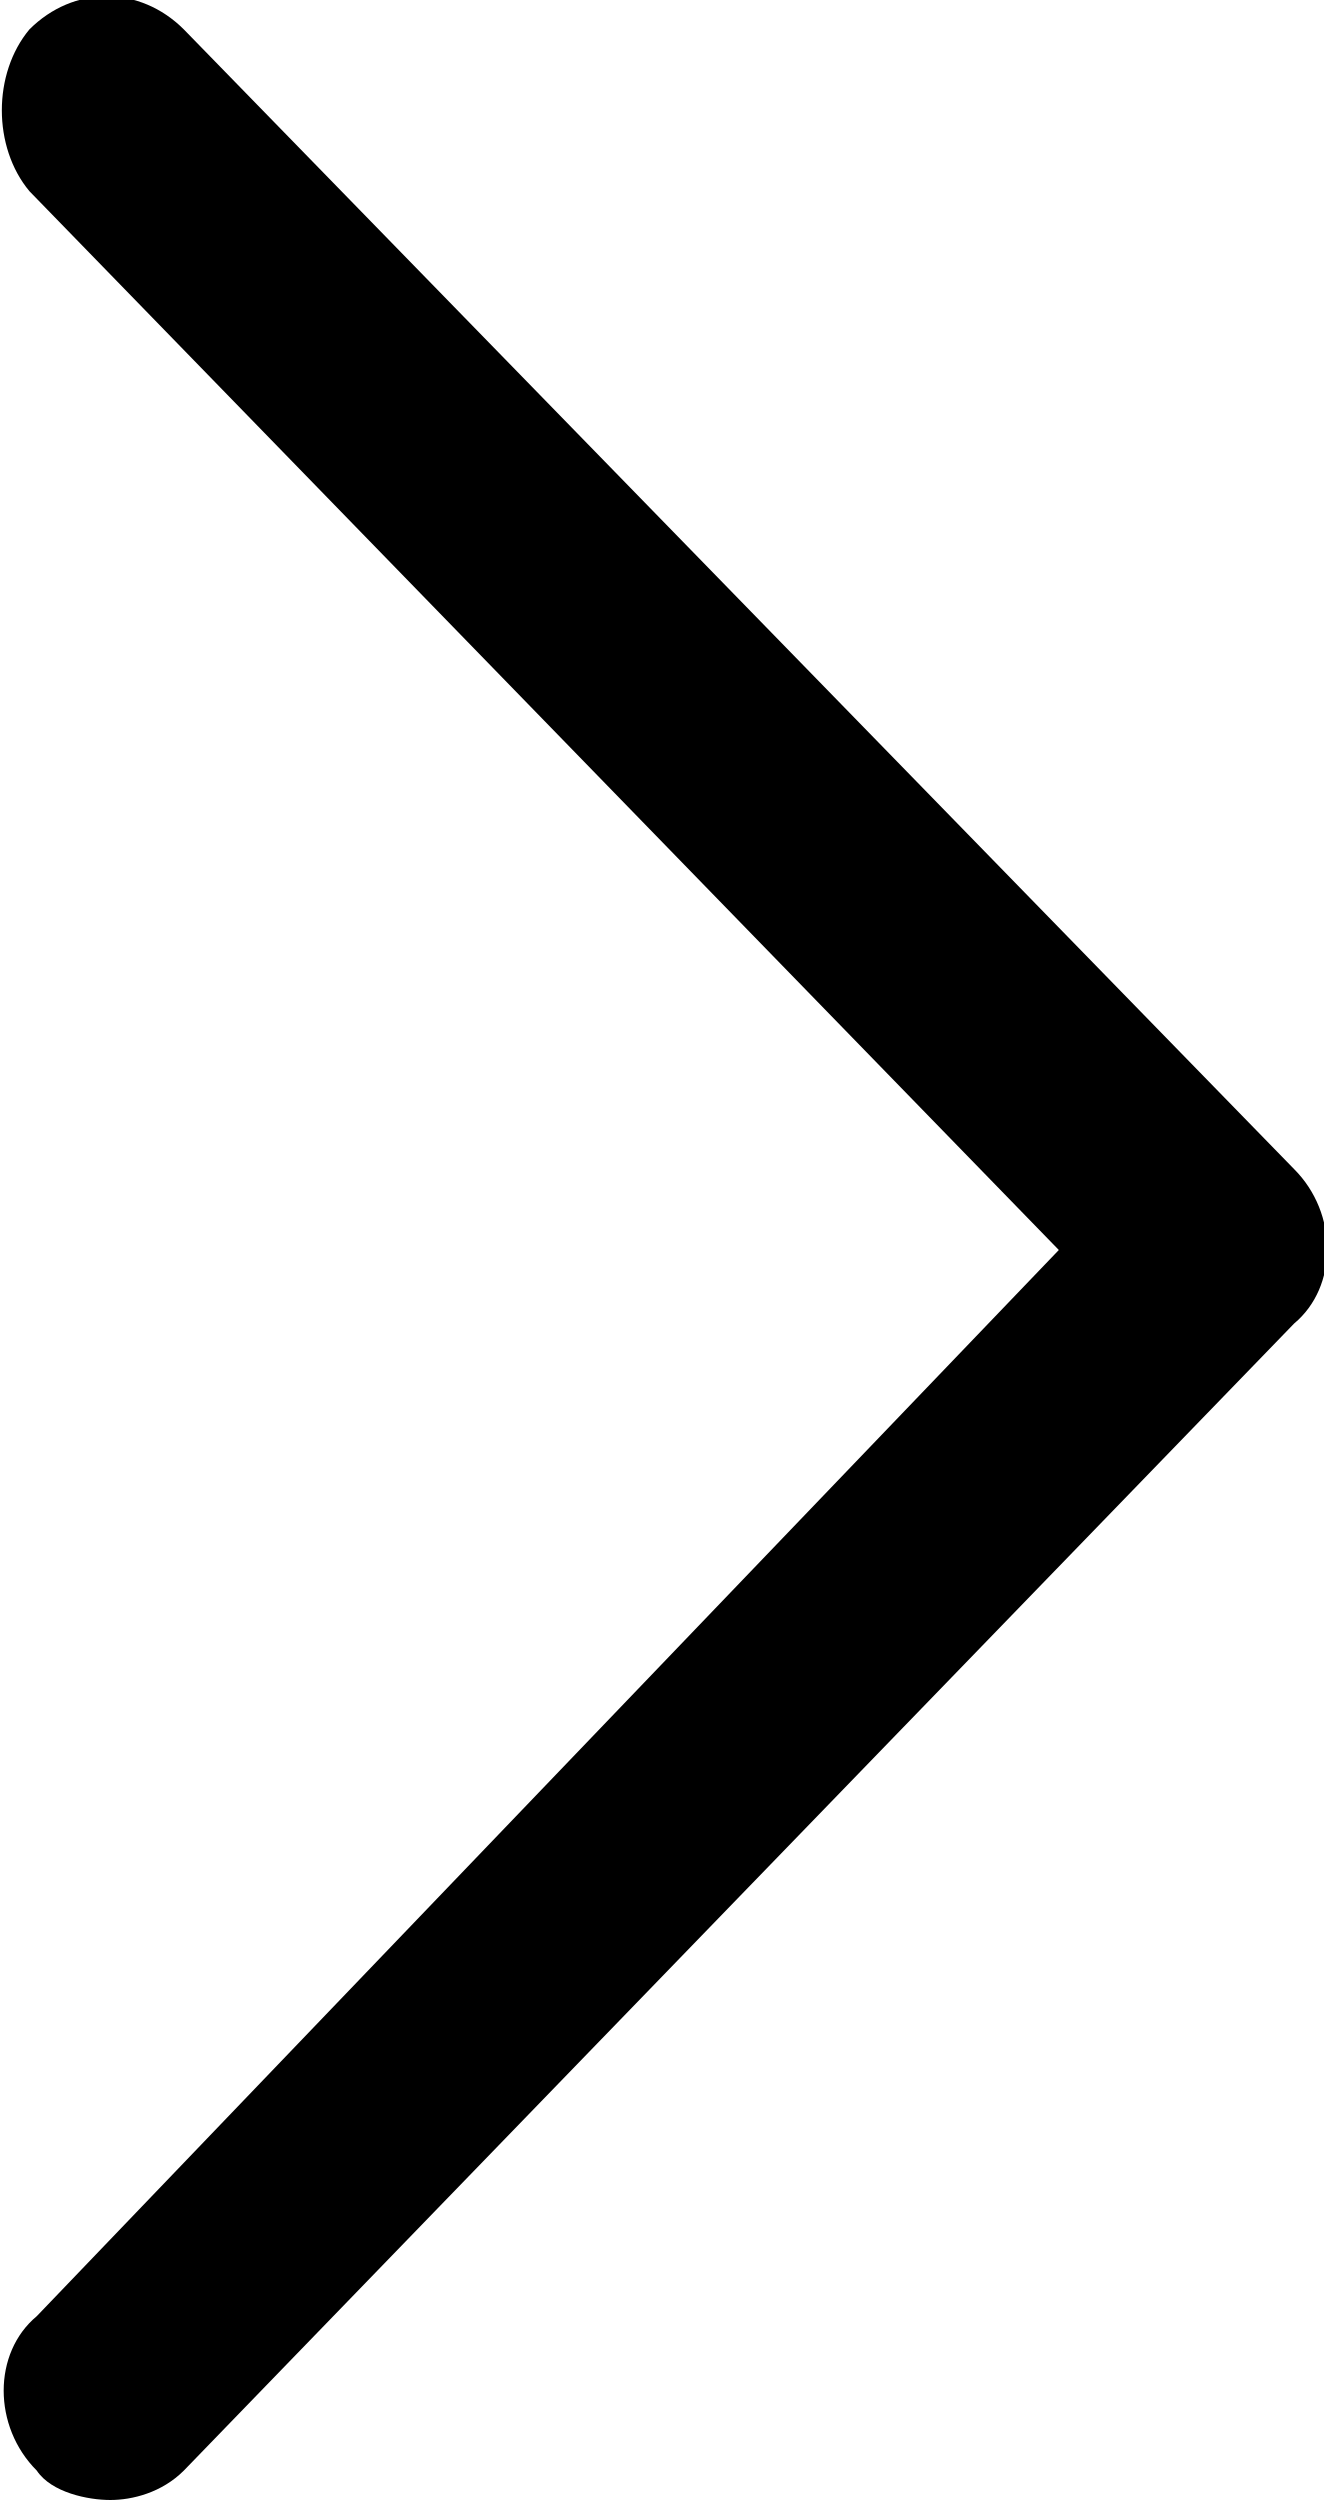
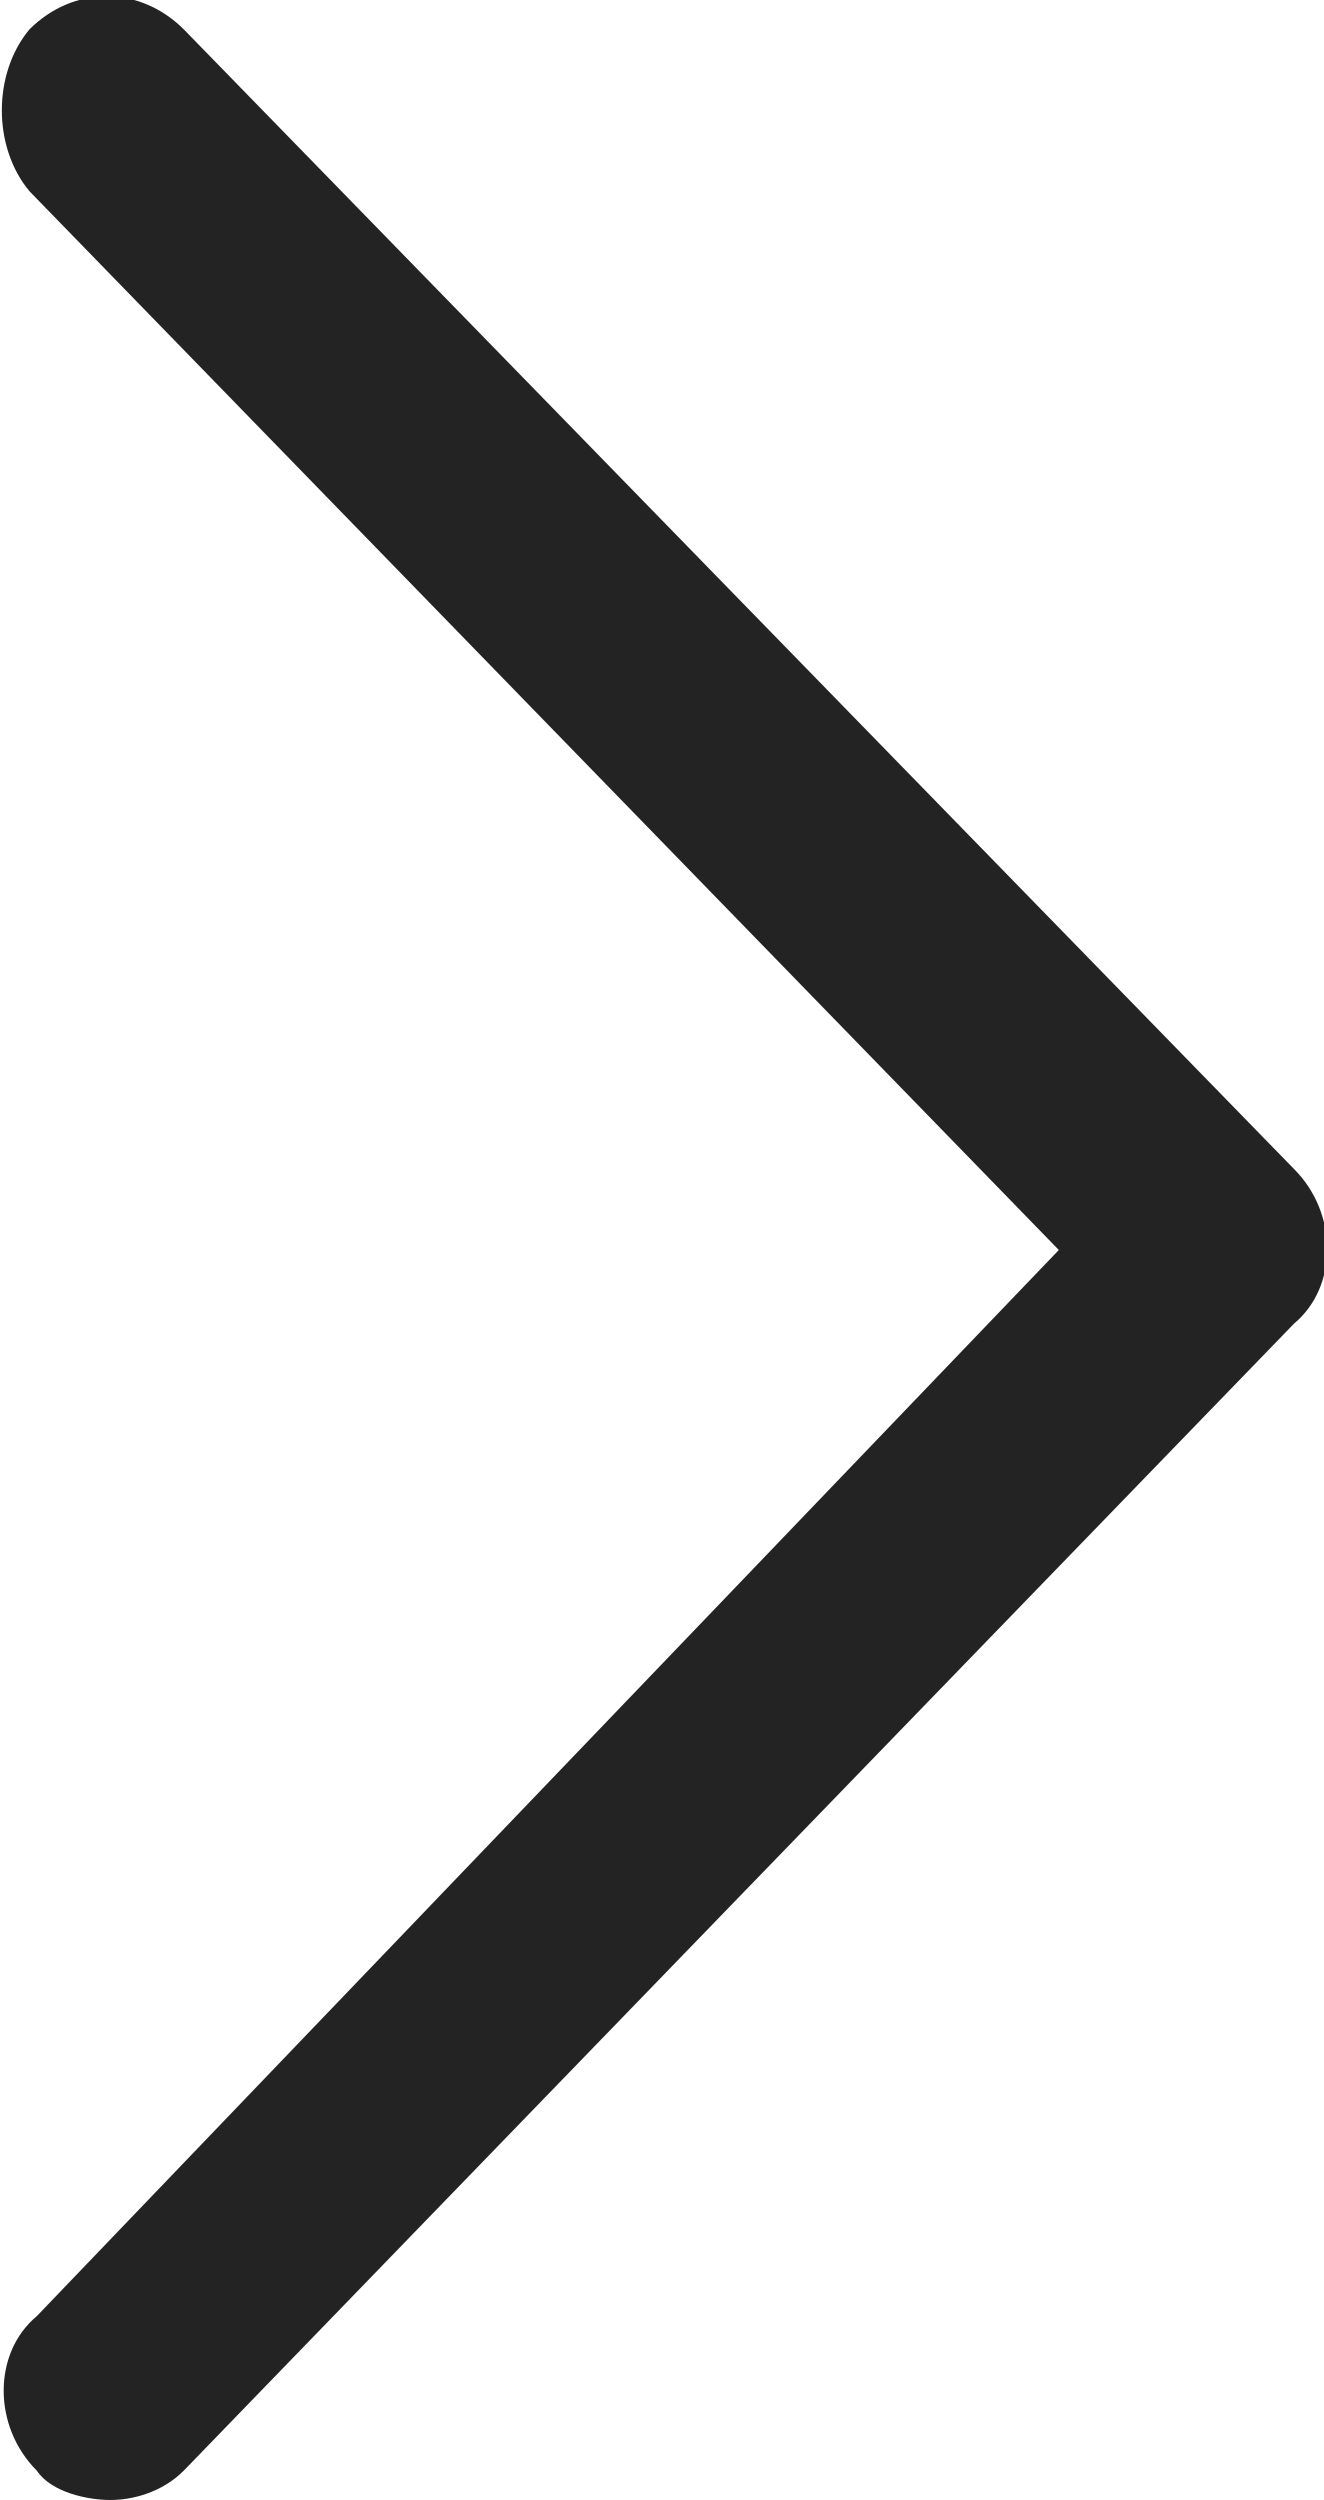
- <svg xmlns="http://www.w3.org/2000/svg" version="1.1" id="Layer_1" x="0px" y="0px" viewBox="0 0 18 34" style="enable-background:new 0 0 18 34;" xml:space="preserve">
-   <path d="M14.4,17L0.4,2.6C-0.1,2-0.1,1,0.4,0.4c0.6-0.6,1.5-0.6,2.1,0l15.1,15.5c0.6,0.6,0.6,1.6,0,2.1L2.5,33.6   c-0.3,0.3-0.7,0.4-1,0.4s-0.8-0.1-1-0.4c-0.6-0.6-0.6-1.6,0-2.1L14.4,17z" />
+ <svg xmlns="http://www.w3.org/2000/svg" viewBox="0 0 18 34" fill="#232323">
+   <path d="M14.4 17L.4 2.6C-.1 2-.1 1 .4.4 1-.2 1.9-.2 2.5.4l15.1 15.5c.6.6.6 1.6 0 2.1L2.5 33.6c-.3.3-.7.4-1 .4s-.8-.1-1-.4c-.6-.6-.6-1.6 0-2.1L14.4 17z" />
</svg>
